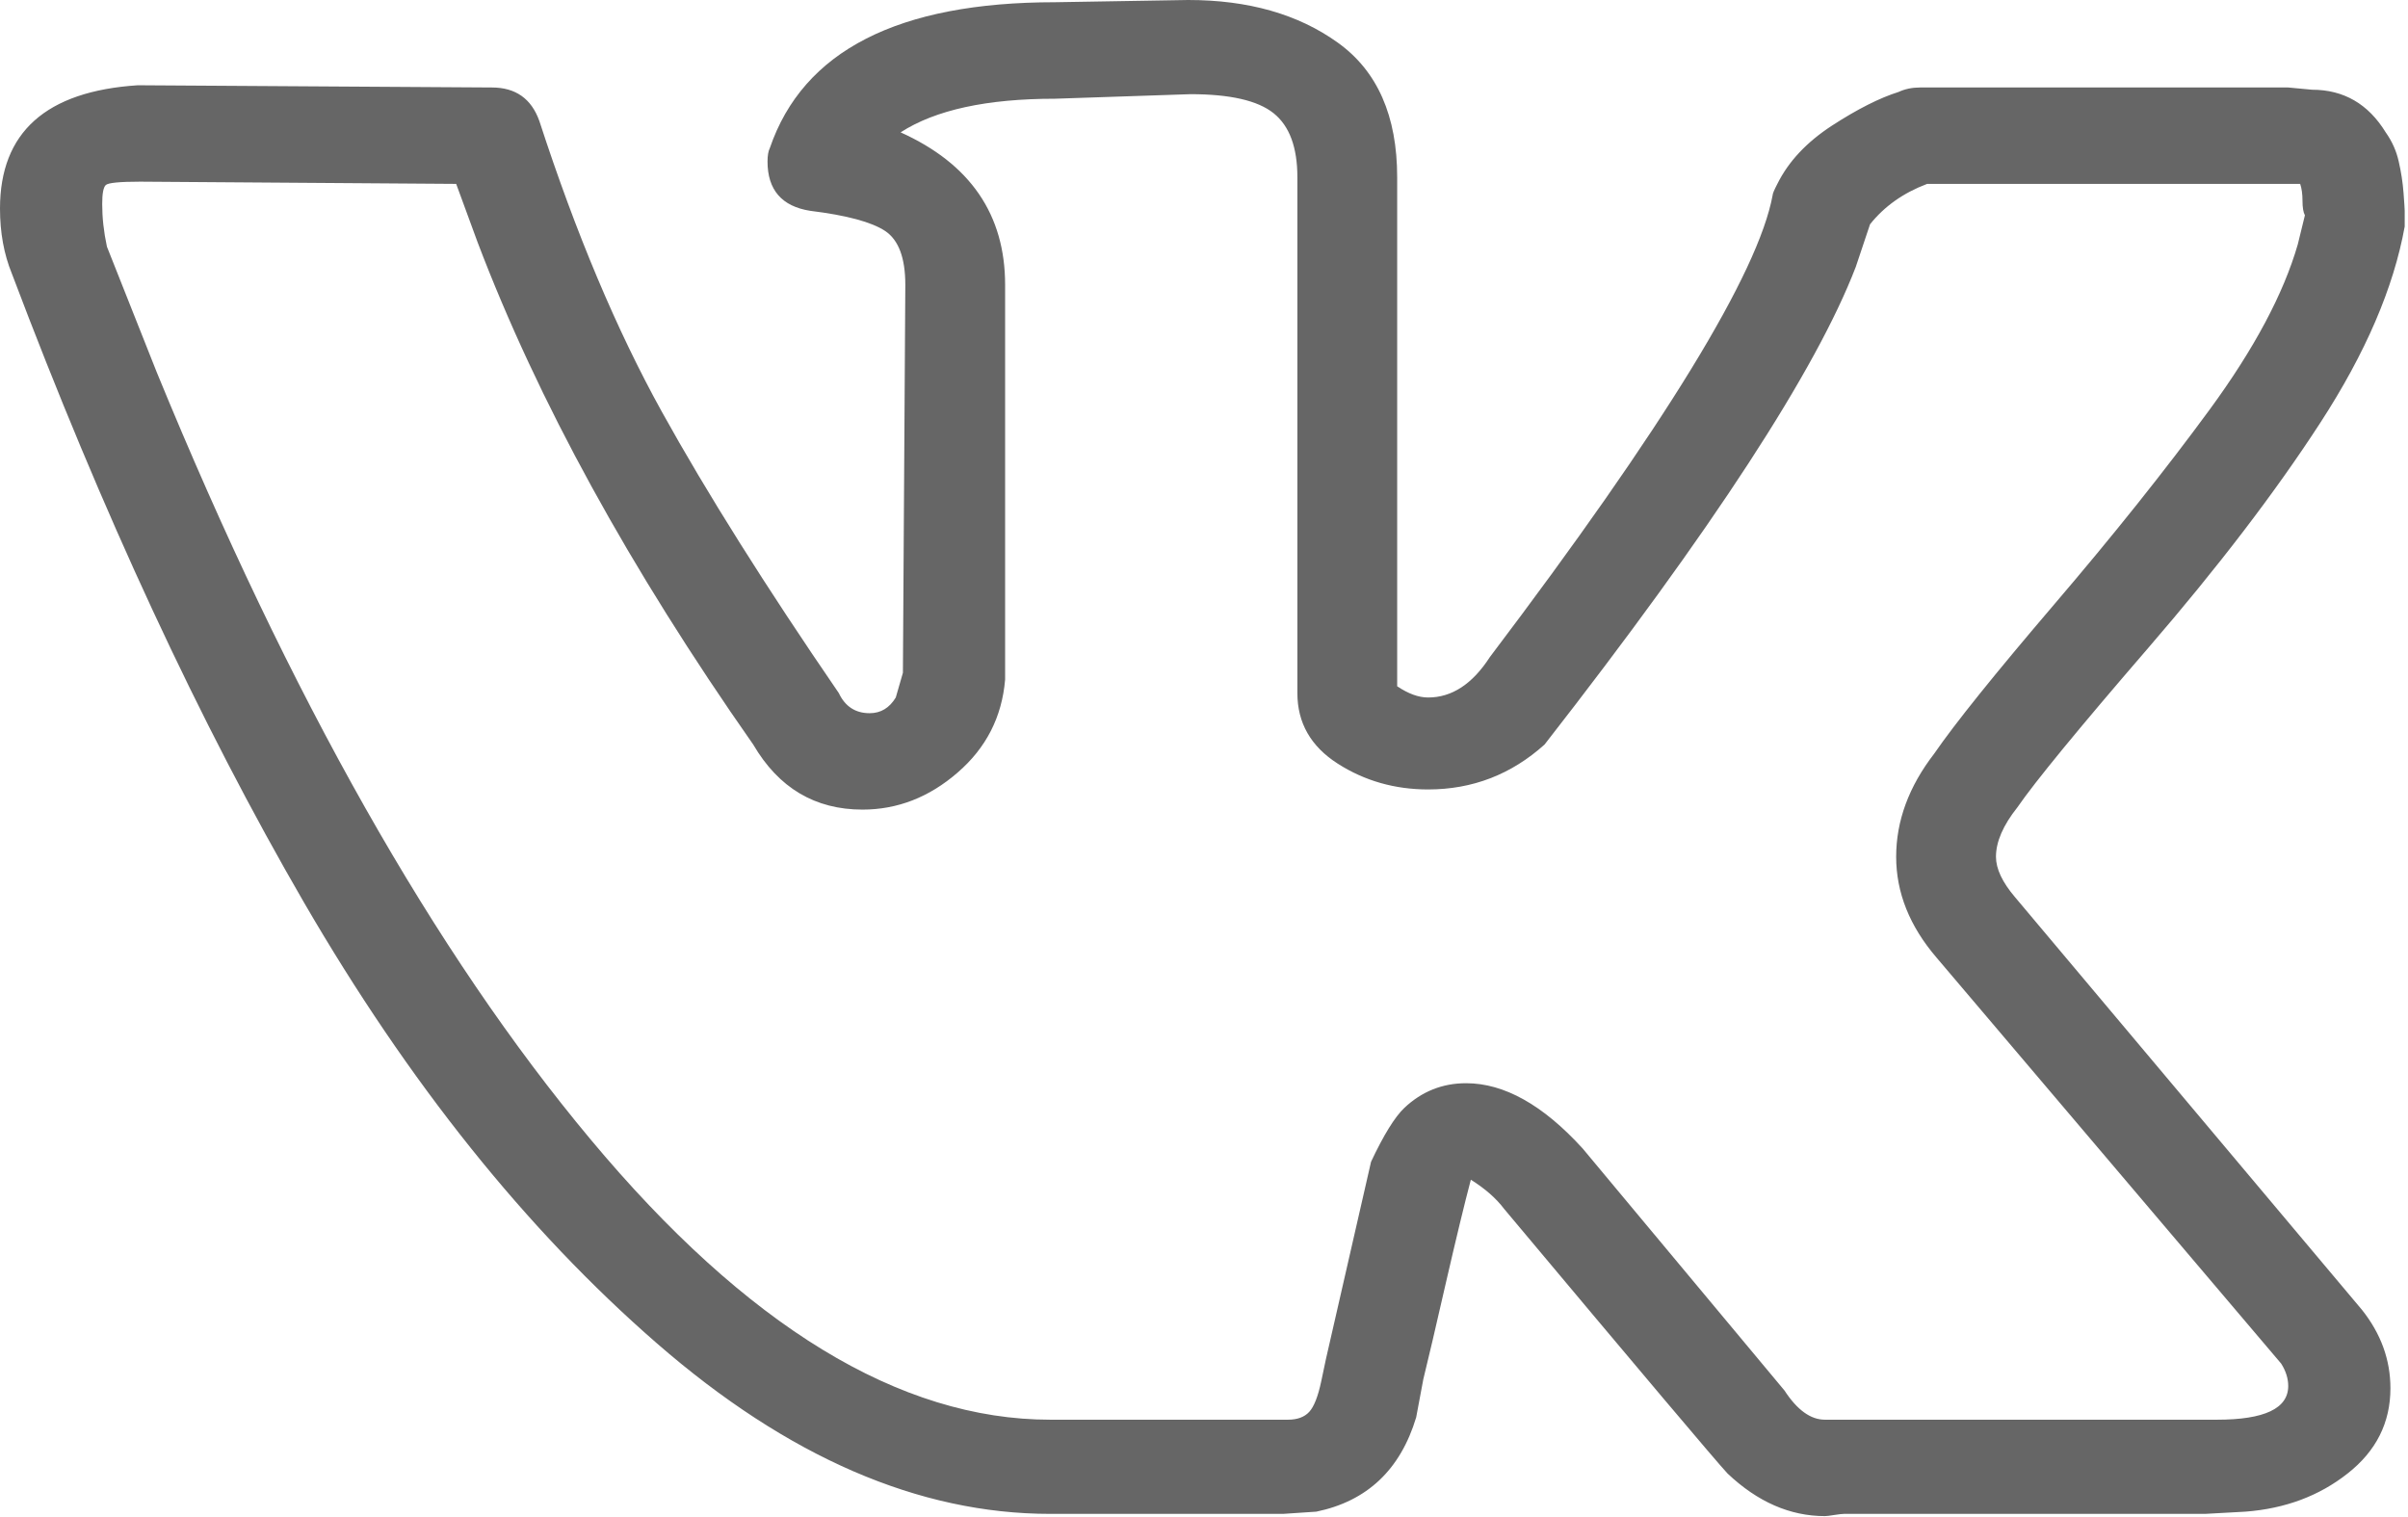
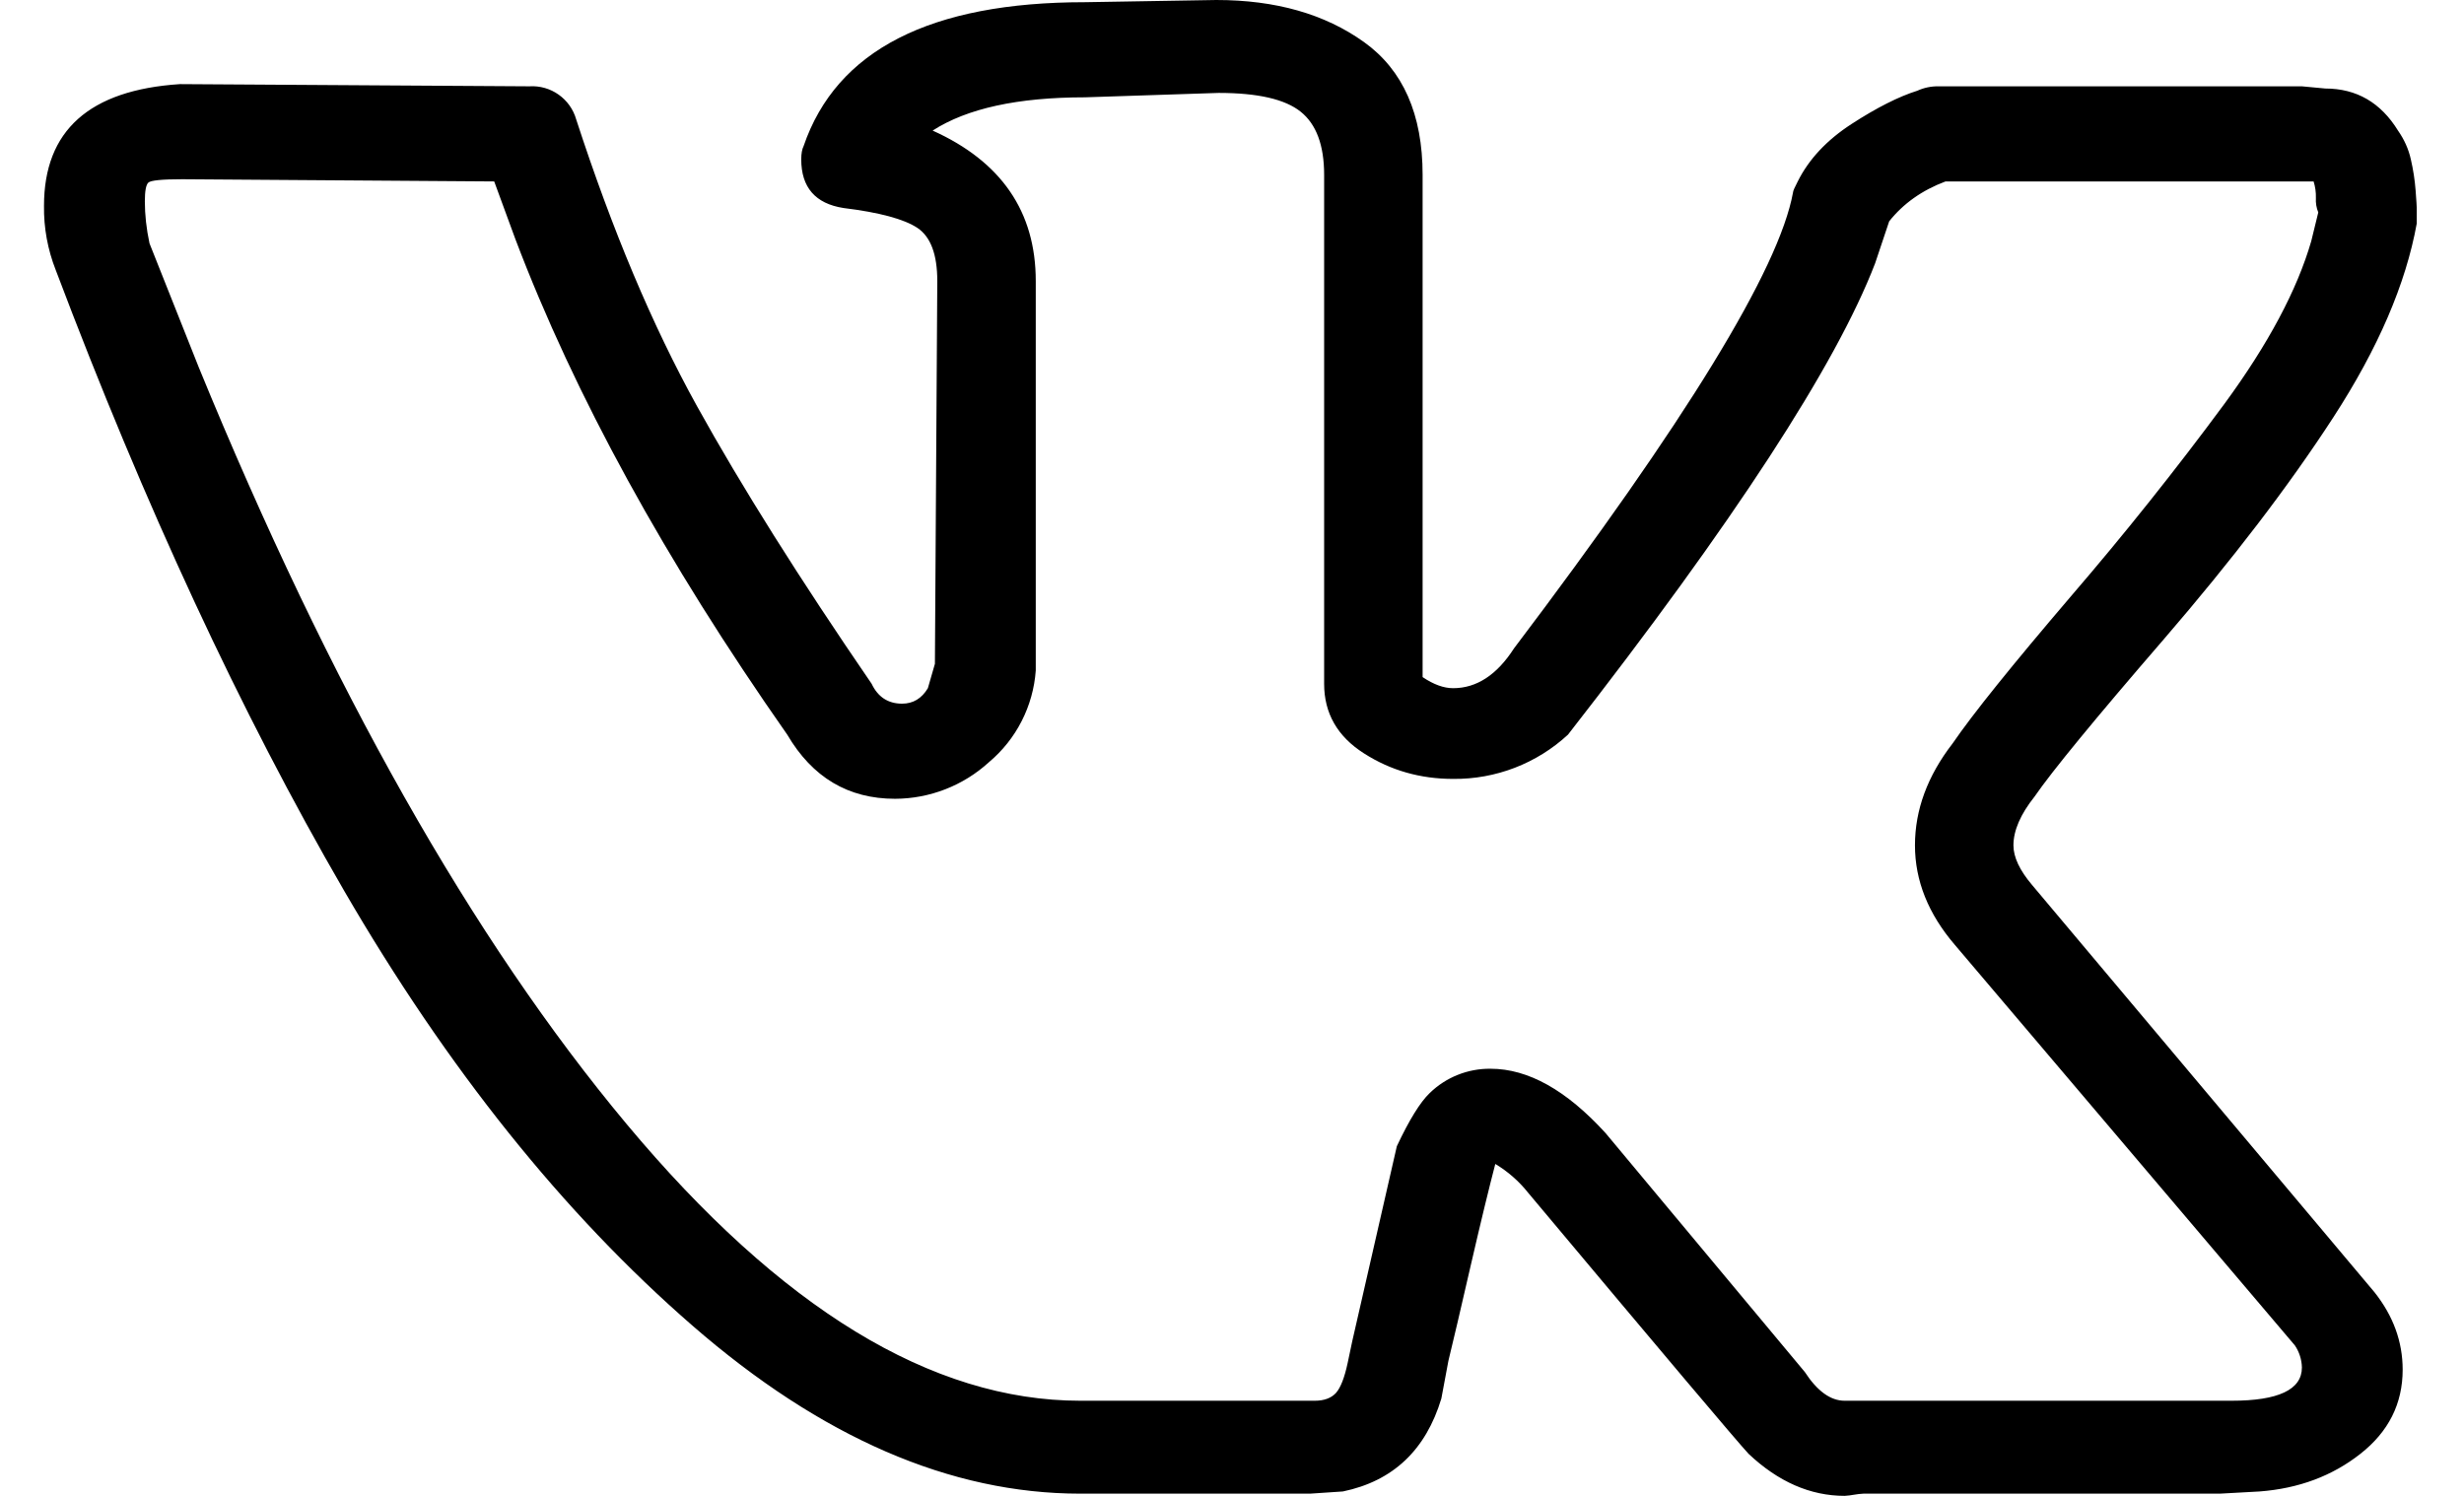
- <svg xmlns="http://www.w3.org/2000/svg" width="27" height="17" viewBox="0 0 27 17" fill="none">
-   <path d="M0 2.339C0 1.484 0.515 1.023 1.545 0.956L5.515 0.981C5.782 0.981 5.959 1.107 6.048 1.358C6.457 2.615 6.914 3.701 7.42 4.615C7.926 5.528 8.588 6.58 9.405 7.771C9.476 7.922 9.592 7.997 9.751 7.997C9.876 7.997 9.973 7.938 10.044 7.821L10.124 7.544L10.151 3.194C10.151 2.892 10.076 2.691 9.925 2.59C9.774 2.49 9.494 2.414 9.085 2.364C8.766 2.314 8.606 2.129 8.606 1.811C8.606 1.744 8.615 1.693 8.632 1.66C9.005 0.57 10.071 0.025 11.83 0.025L13.322 0C13.997 0 14.556 0.159 15 0.478C15.444 0.796 15.666 1.299 15.666 1.987V7.695C15.791 7.779 15.906 7.821 16.013 7.821C16.279 7.821 16.51 7.67 16.705 7.368C18.659 4.786 19.716 3.06 19.876 2.188C19.876 2.171 19.894 2.129 19.929 2.062C20.053 1.811 20.258 1.593 20.542 1.408C20.826 1.224 21.075 1.098 21.288 1.031C21.359 0.998 21.439 0.981 21.528 0.981H25.657L25.924 1.006C26.279 1.006 26.554 1.165 26.75 1.484C26.821 1.584 26.87 1.693 26.896 1.811C26.923 1.928 26.941 2.045 26.95 2.163C26.959 2.28 26.963 2.347 26.963 2.364V2.54C26.839 3.227 26.523 3.961 26.017 4.74C25.511 5.52 24.867 6.362 24.085 7.268C23.304 8.173 22.816 8.768 22.62 9.053C22.46 9.254 22.38 9.439 22.38 9.607C22.38 9.741 22.451 9.892 22.593 10.059L26.483 14.686C26.697 14.955 26.803 15.248 26.803 15.567C26.803 15.952 26.643 16.271 26.323 16.522C26.004 16.774 25.622 16.916 25.178 16.95L24.725 16.975H20.675C20.657 16.975 20.622 16.979 20.569 16.987C20.515 16.996 20.48 17 20.462 17C20.071 17 19.707 16.841 19.37 16.522C19.245 16.388 18.41 15.399 16.865 13.555C16.776 13.437 16.652 13.328 16.492 13.228C16.421 13.496 16.328 13.882 16.212 14.385C16.097 14.888 16.013 15.248 15.959 15.466L15.879 15.893C15.702 16.48 15.329 16.832 14.76 16.95L14.387 16.975H11.776C10.302 16.975 8.832 16.338 7.367 15.064C5.901 13.789 4.583 12.142 3.41 10.122C2.238 8.102 1.146 5.75 0.133 3.068C0.044 2.85 0 2.607 0 2.339ZM16.013 8.852C15.64 8.852 15.302 8.756 15 8.563C14.698 8.37 14.547 8.106 14.547 7.771V1.987C14.547 1.651 14.458 1.412 14.281 1.27C14.103 1.127 13.792 1.056 13.348 1.056L11.83 1.107C11.066 1.107 10.489 1.232 10.098 1.484C10.879 1.836 11.27 2.406 11.27 3.194V7.62C11.235 8.039 11.057 8.387 10.737 8.663C10.418 8.94 10.062 9.078 9.671 9.078C9.139 9.078 8.73 8.835 8.446 8.349C7.06 6.371 6.03 4.493 5.355 2.716L5.115 2.062L1.572 2.037C1.341 2.037 1.212 2.05 1.186 2.075C1.159 2.1 1.146 2.171 1.146 2.288C1.146 2.439 1.163 2.599 1.199 2.766L1.758 4.175C3.25 7.813 4.871 10.68 6.621 12.775C8.37 14.871 10.089 15.919 11.776 15.919H14.441C14.547 15.919 14.627 15.889 14.68 15.831C14.734 15.772 14.778 15.659 14.814 15.491L14.867 15.24L15.373 13.027C15.515 12.725 15.64 12.524 15.746 12.423C15.941 12.239 16.172 12.146 16.439 12.146C16.865 12.146 17.3 12.389 17.744 12.876L20.009 15.592C20.151 15.81 20.302 15.919 20.462 15.919H24.858C25.391 15.919 25.657 15.793 25.657 15.541C25.657 15.458 25.631 15.374 25.578 15.29L21.714 10.738C21.412 10.386 21.261 10.009 21.261 9.607C21.261 9.204 21.403 8.819 21.688 8.45C21.919 8.114 22.367 7.557 23.033 6.777C23.699 5.998 24.281 5.268 24.778 4.59C25.276 3.91 25.604 3.294 25.764 2.741L25.844 2.414C25.826 2.381 25.817 2.326 25.817 2.251C25.817 2.175 25.808 2.112 25.791 2.062H21.608C21.341 2.163 21.128 2.314 20.968 2.515L20.808 2.993C20.364 4.149 19.201 5.935 17.318 8.349C16.945 8.684 16.51 8.852 16.013 8.852Z" fill="#666666" />
+ <svg xmlns="http://www.w3.org/2000/svg" width="28" height="17" viewBox="0 0 28 17" fill="currentColor">
+   <path d="M.5 2.339c0-.855.515-1.316 1.545-1.383l3.97.025a.52.52 0 0 1 .533.377c.409 1.257.866 2.343 1.372 3.257.506.913 1.168 1.965 1.985 3.156.071.15.187.226.346.226.125 0 .223-.059.293-.176l.08-.277.027-4.35c0-.302-.075-.503-.226-.604-.151-.1-.431-.176-.84-.226-.32-.05-.48-.235-.48-.553 0-.067.01-.118.027-.151C9.505.57 10.572.025 12.33.025L13.822 0c.675 0 1.234.16 1.678.478.444.318.666.821.666 1.509v5.708c.125.084.24.126.347.126.266 0 .497-.15.692-.453 1.954-2.582 3.011-4.308 3.17-5.18 0-.017.019-.059.054-.126.125-.251.329-.47.613-.654.284-.184.533-.31.746-.377a.554.554 0 0 1 .24-.05h4.13l.266.025c.355 0 .63.16.826.478.07.1.12.21.146.327.027.117.045.234.054.352.009.117.013.184.013.2v.177c-.124.687-.44 1.42-.946 2.2-.506.78-1.15 1.622-1.931 2.528-.782.905-1.27 1.5-1.466 1.785-.16.201-.24.386-.24.554 0 .134.071.285.213.452l3.89 4.627c.213.269.32.562.32.88 0 .386-.16.705-.48.956-.32.252-.701.394-1.145.428l-.453.025h-4.05a.855.855 0 0 0-.106.012.862.862 0 0 1-.107.013c-.39 0-.755-.16-1.092-.478-.125-.134-.96-1.123-2.505-2.967a1.387 1.387 0 0 0-.373-.327c-.07.268-.164.654-.28 1.157-.115.503-.2.863-.253 1.081l-.08.428c-.177.586-.55.938-1.119 1.056l-.373.025h-2.61c-1.475 0-2.945-.637-4.41-1.911-1.466-1.275-2.784-2.922-3.957-4.942C2.738 8.102 1.646 5.75.633 3.068a1.916 1.916 0 0 1-.133-.73Zm16.013 6.513c-.373 0-.71-.096-1.013-.29-.302-.192-.453-.456-.453-.791V1.987c0-.336-.089-.575-.266-.717-.178-.143-.489-.214-.933-.214l-1.518.05c-.764 0-1.341.126-1.732.378.781.352 1.172.922 1.172 1.71V7.62a1.5 1.5 0 0 1-.533 1.043 1.59 1.59 0 0 1-1.066.415c-.532 0-.94-.243-1.225-.729C7.56 6.371 6.53 4.493 5.856 2.716l-.24-.654-3.544-.025c-.231 0-.36.013-.386.038-.027.025-.04.096-.04.213 0 .151.017.31.053.478l.56 1.409c1.491 3.638 3.112 6.505 4.862 8.6 1.75 2.096 3.468 3.144 5.155 3.144h2.665c.106 0 .186-.03.24-.088.053-.06.097-.172.133-.34l.053-.251.506-2.213c.142-.302.267-.503.373-.604a.975.975 0 0 1 .693-.277c.426 0 .861.243 1.305.73l2.265 2.716c.142.218.293.327.453.327h4.396c.533 0 .8-.126.8-.378a.466.466 0 0 0-.08-.251l-3.864-4.552c-.302-.352-.453-.73-.453-1.131 0-.403.142-.788.427-1.157.23-.336.679-.893 1.345-1.673a37.63 37.63 0 0 0 1.745-2.188c.498-.679.826-1.295.986-1.848l.08-.327a.371.371 0 0 1-.027-.163.574.574 0 0 0-.026-.189h-4.183c-.267.1-.48.252-.64.453l-.16.478c-.444 1.156-1.607 2.942-3.49 5.356a1.892 1.892 0 0 1-1.305.503Z" />
</svg>
